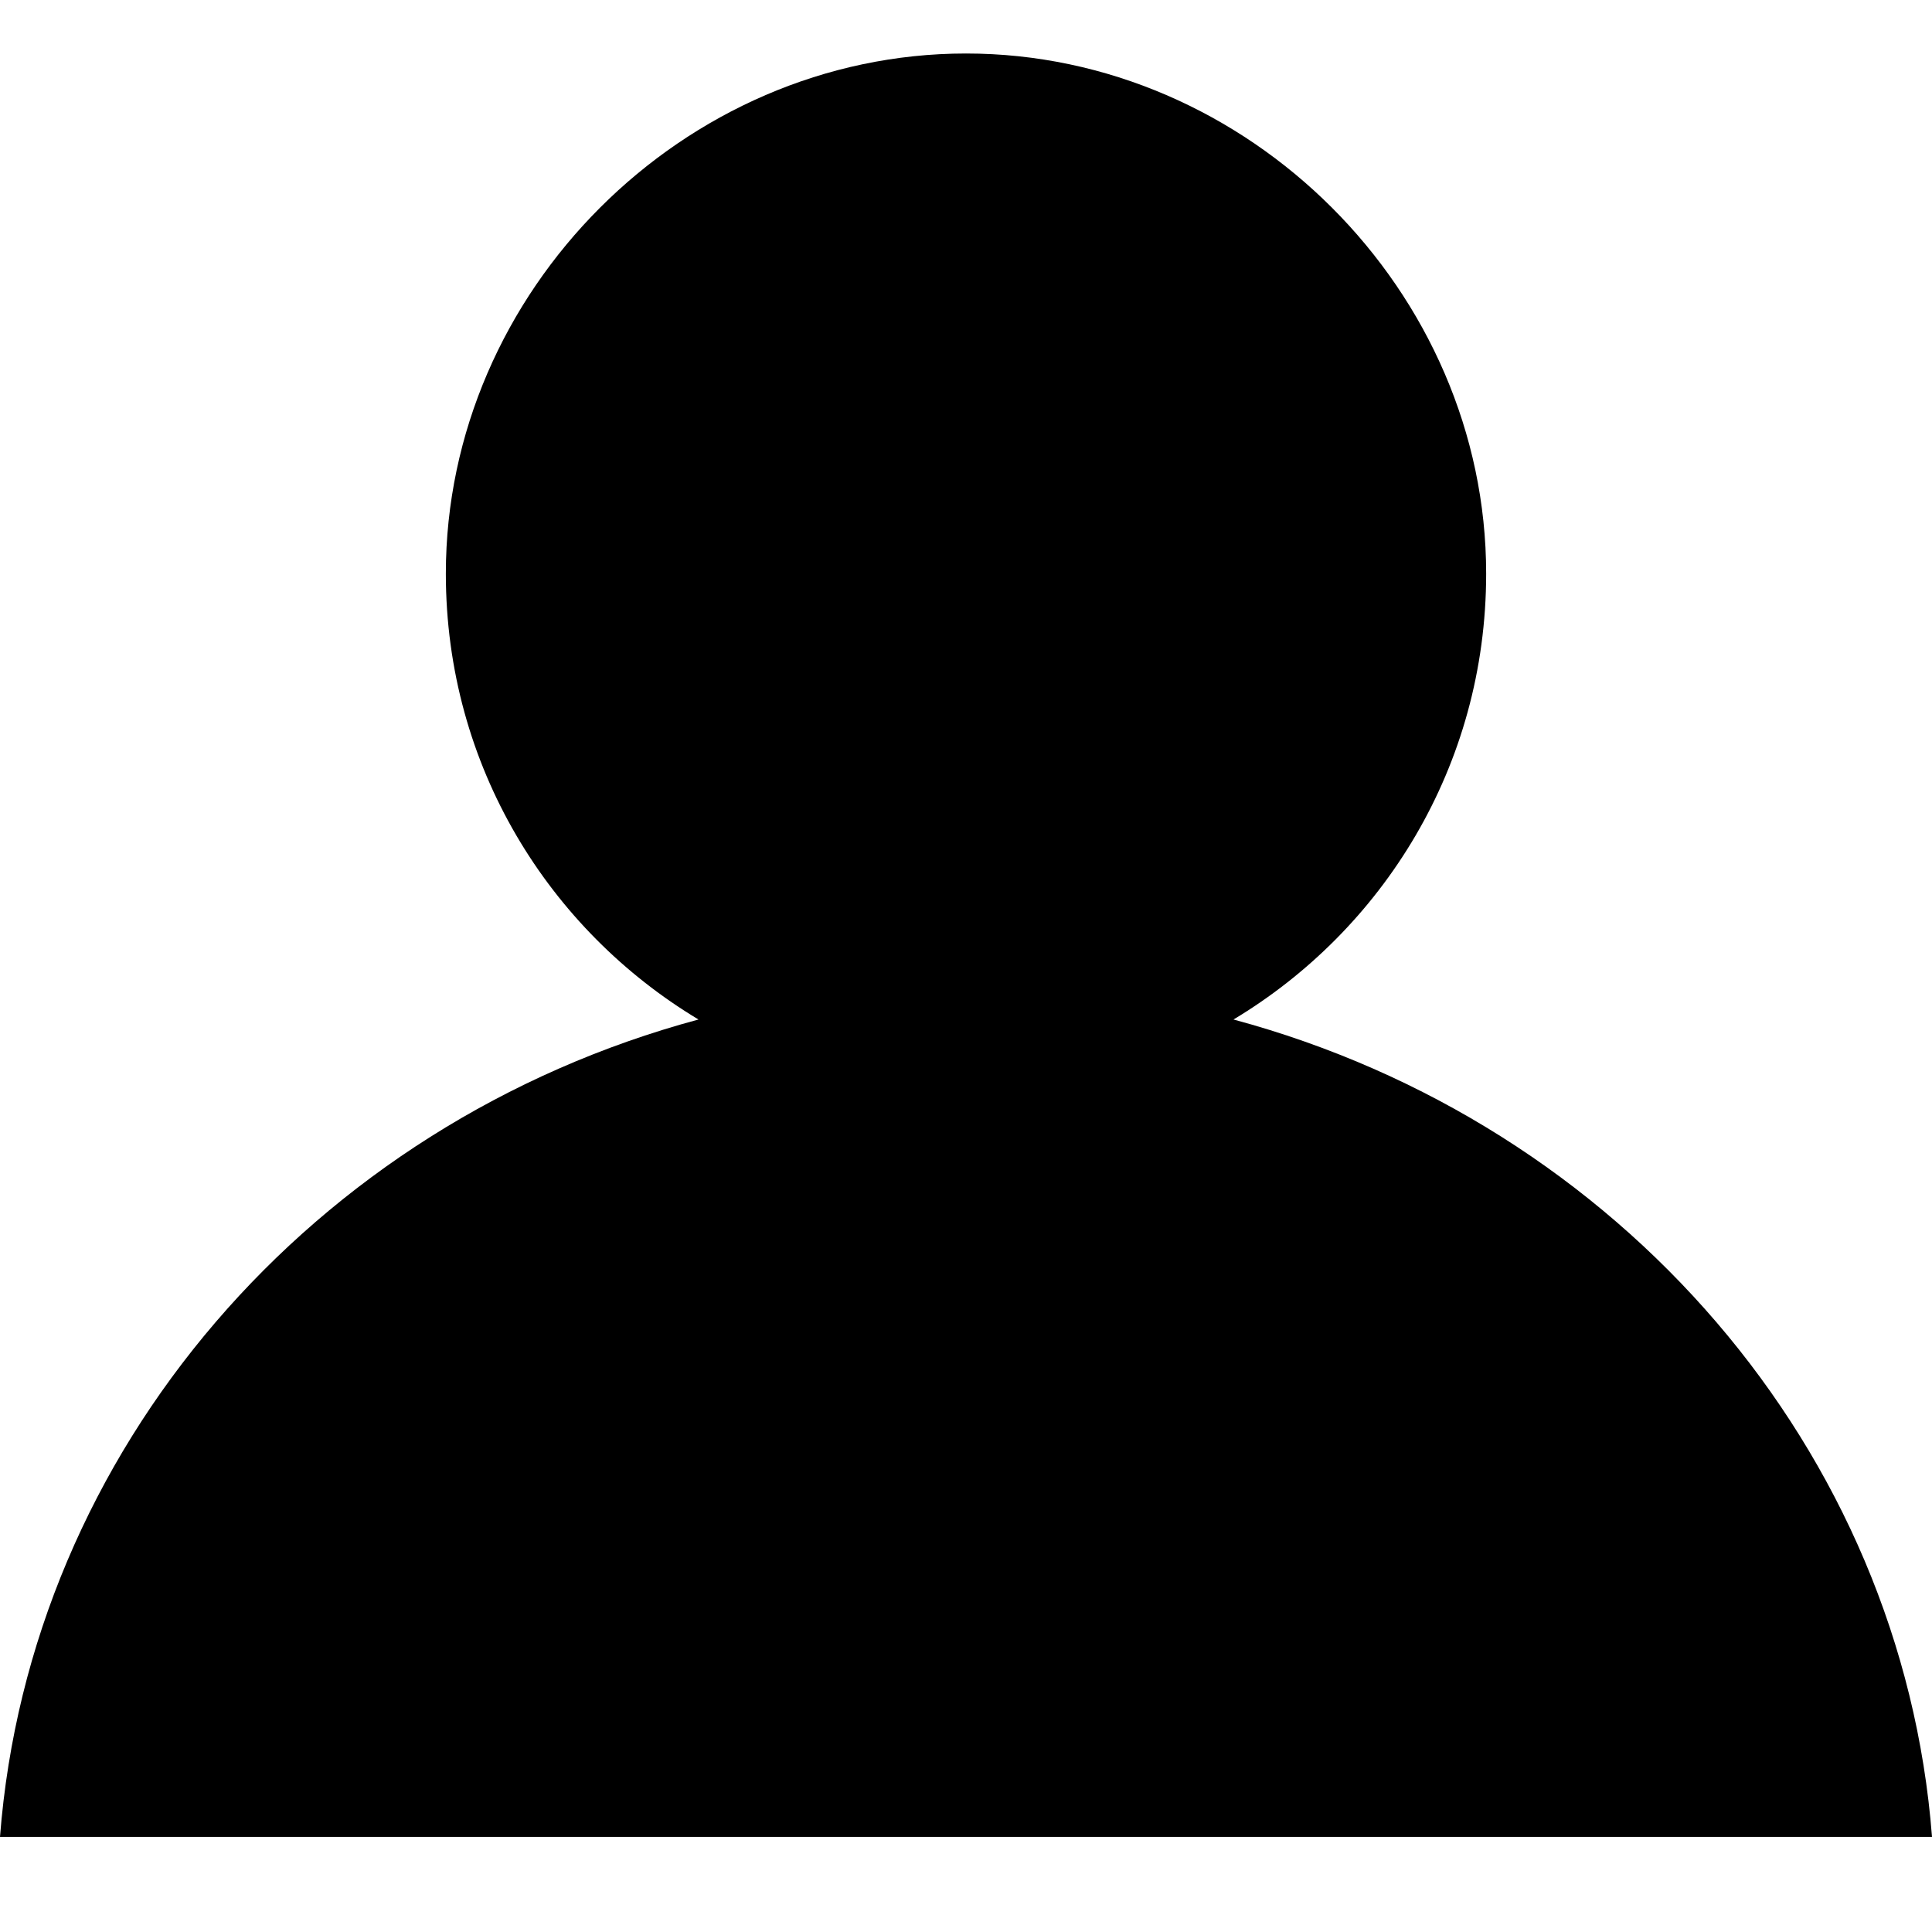
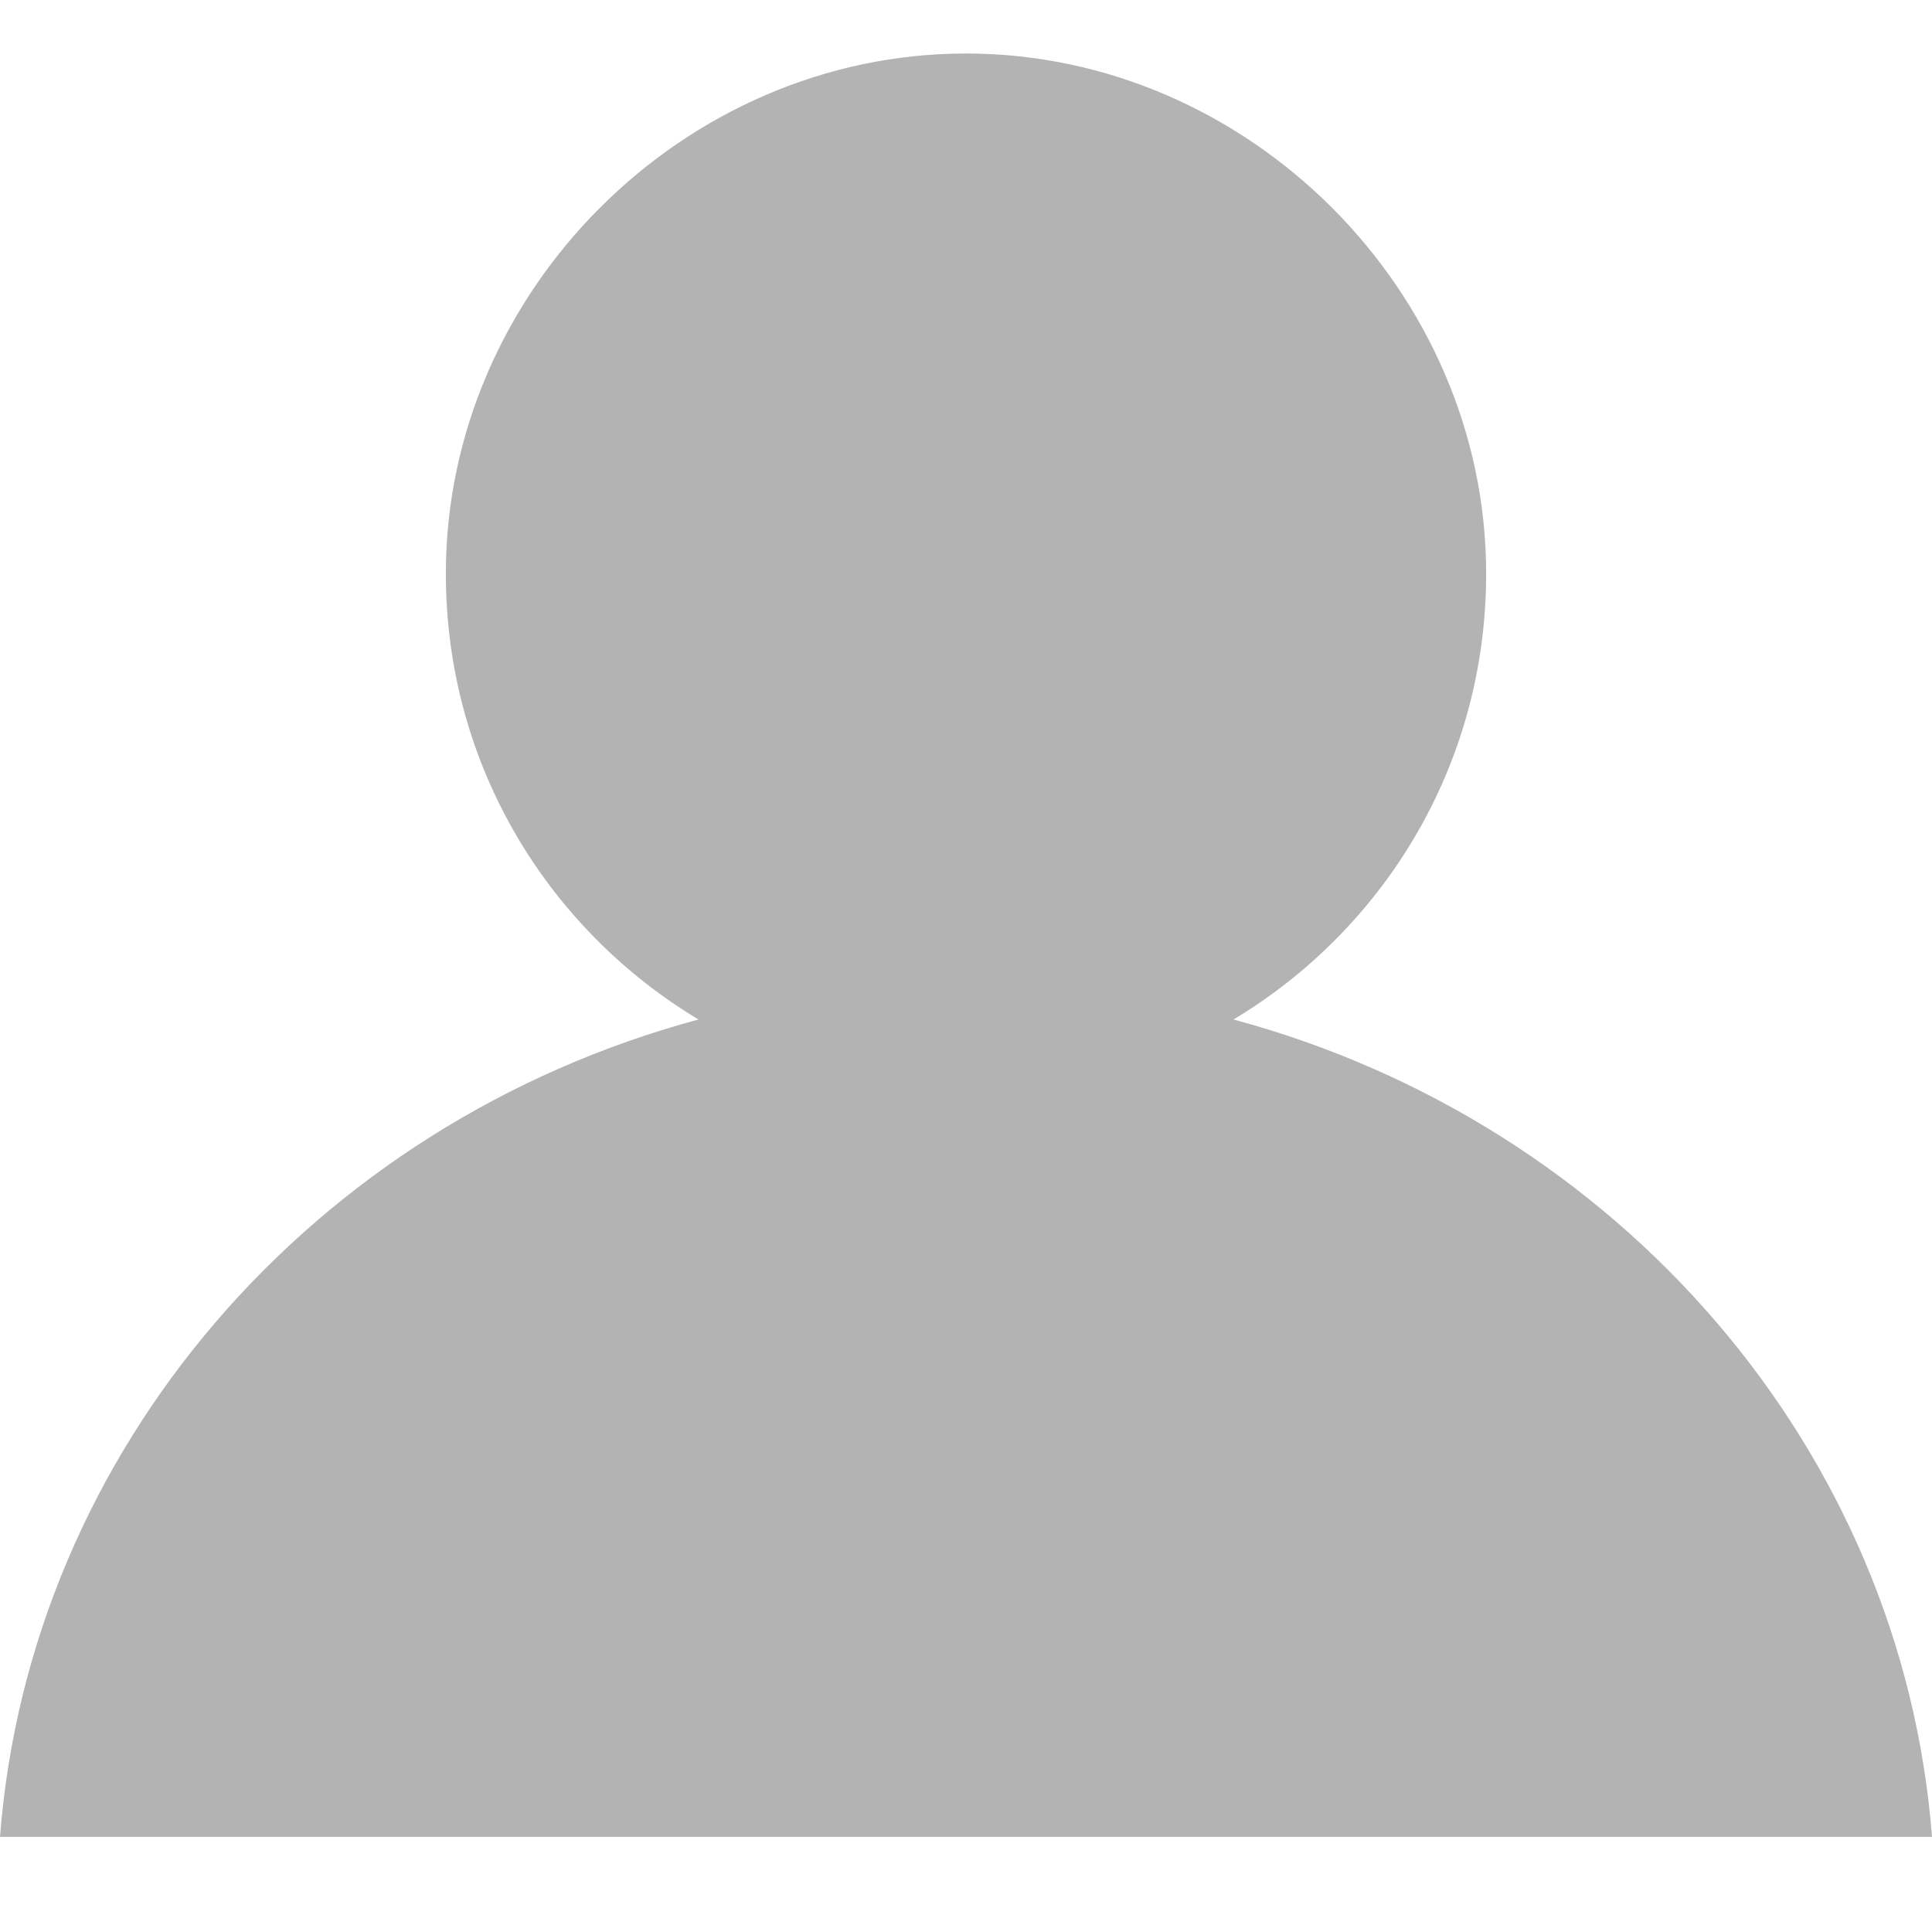
- <svg xmlns="http://www.w3.org/2000/svg" width="13" height="13">
+ <svg xmlns="http://www.w3.org/2000/svg" width="13" height="13" fill="#b3b3b3">
  <path d="M0 12.36h13c-.2-2.6-2.1-4.8-4.7-5.5 1-.6 1.7-1.7 1.7-3 0-1.9-1.6-3.5-3.5-3.5S3 1.96 3 3.86c0 1.3.7 2.4 1.7 3-2.6.7-4.5 2.9-4.7 5.5Z" />
</svg>
